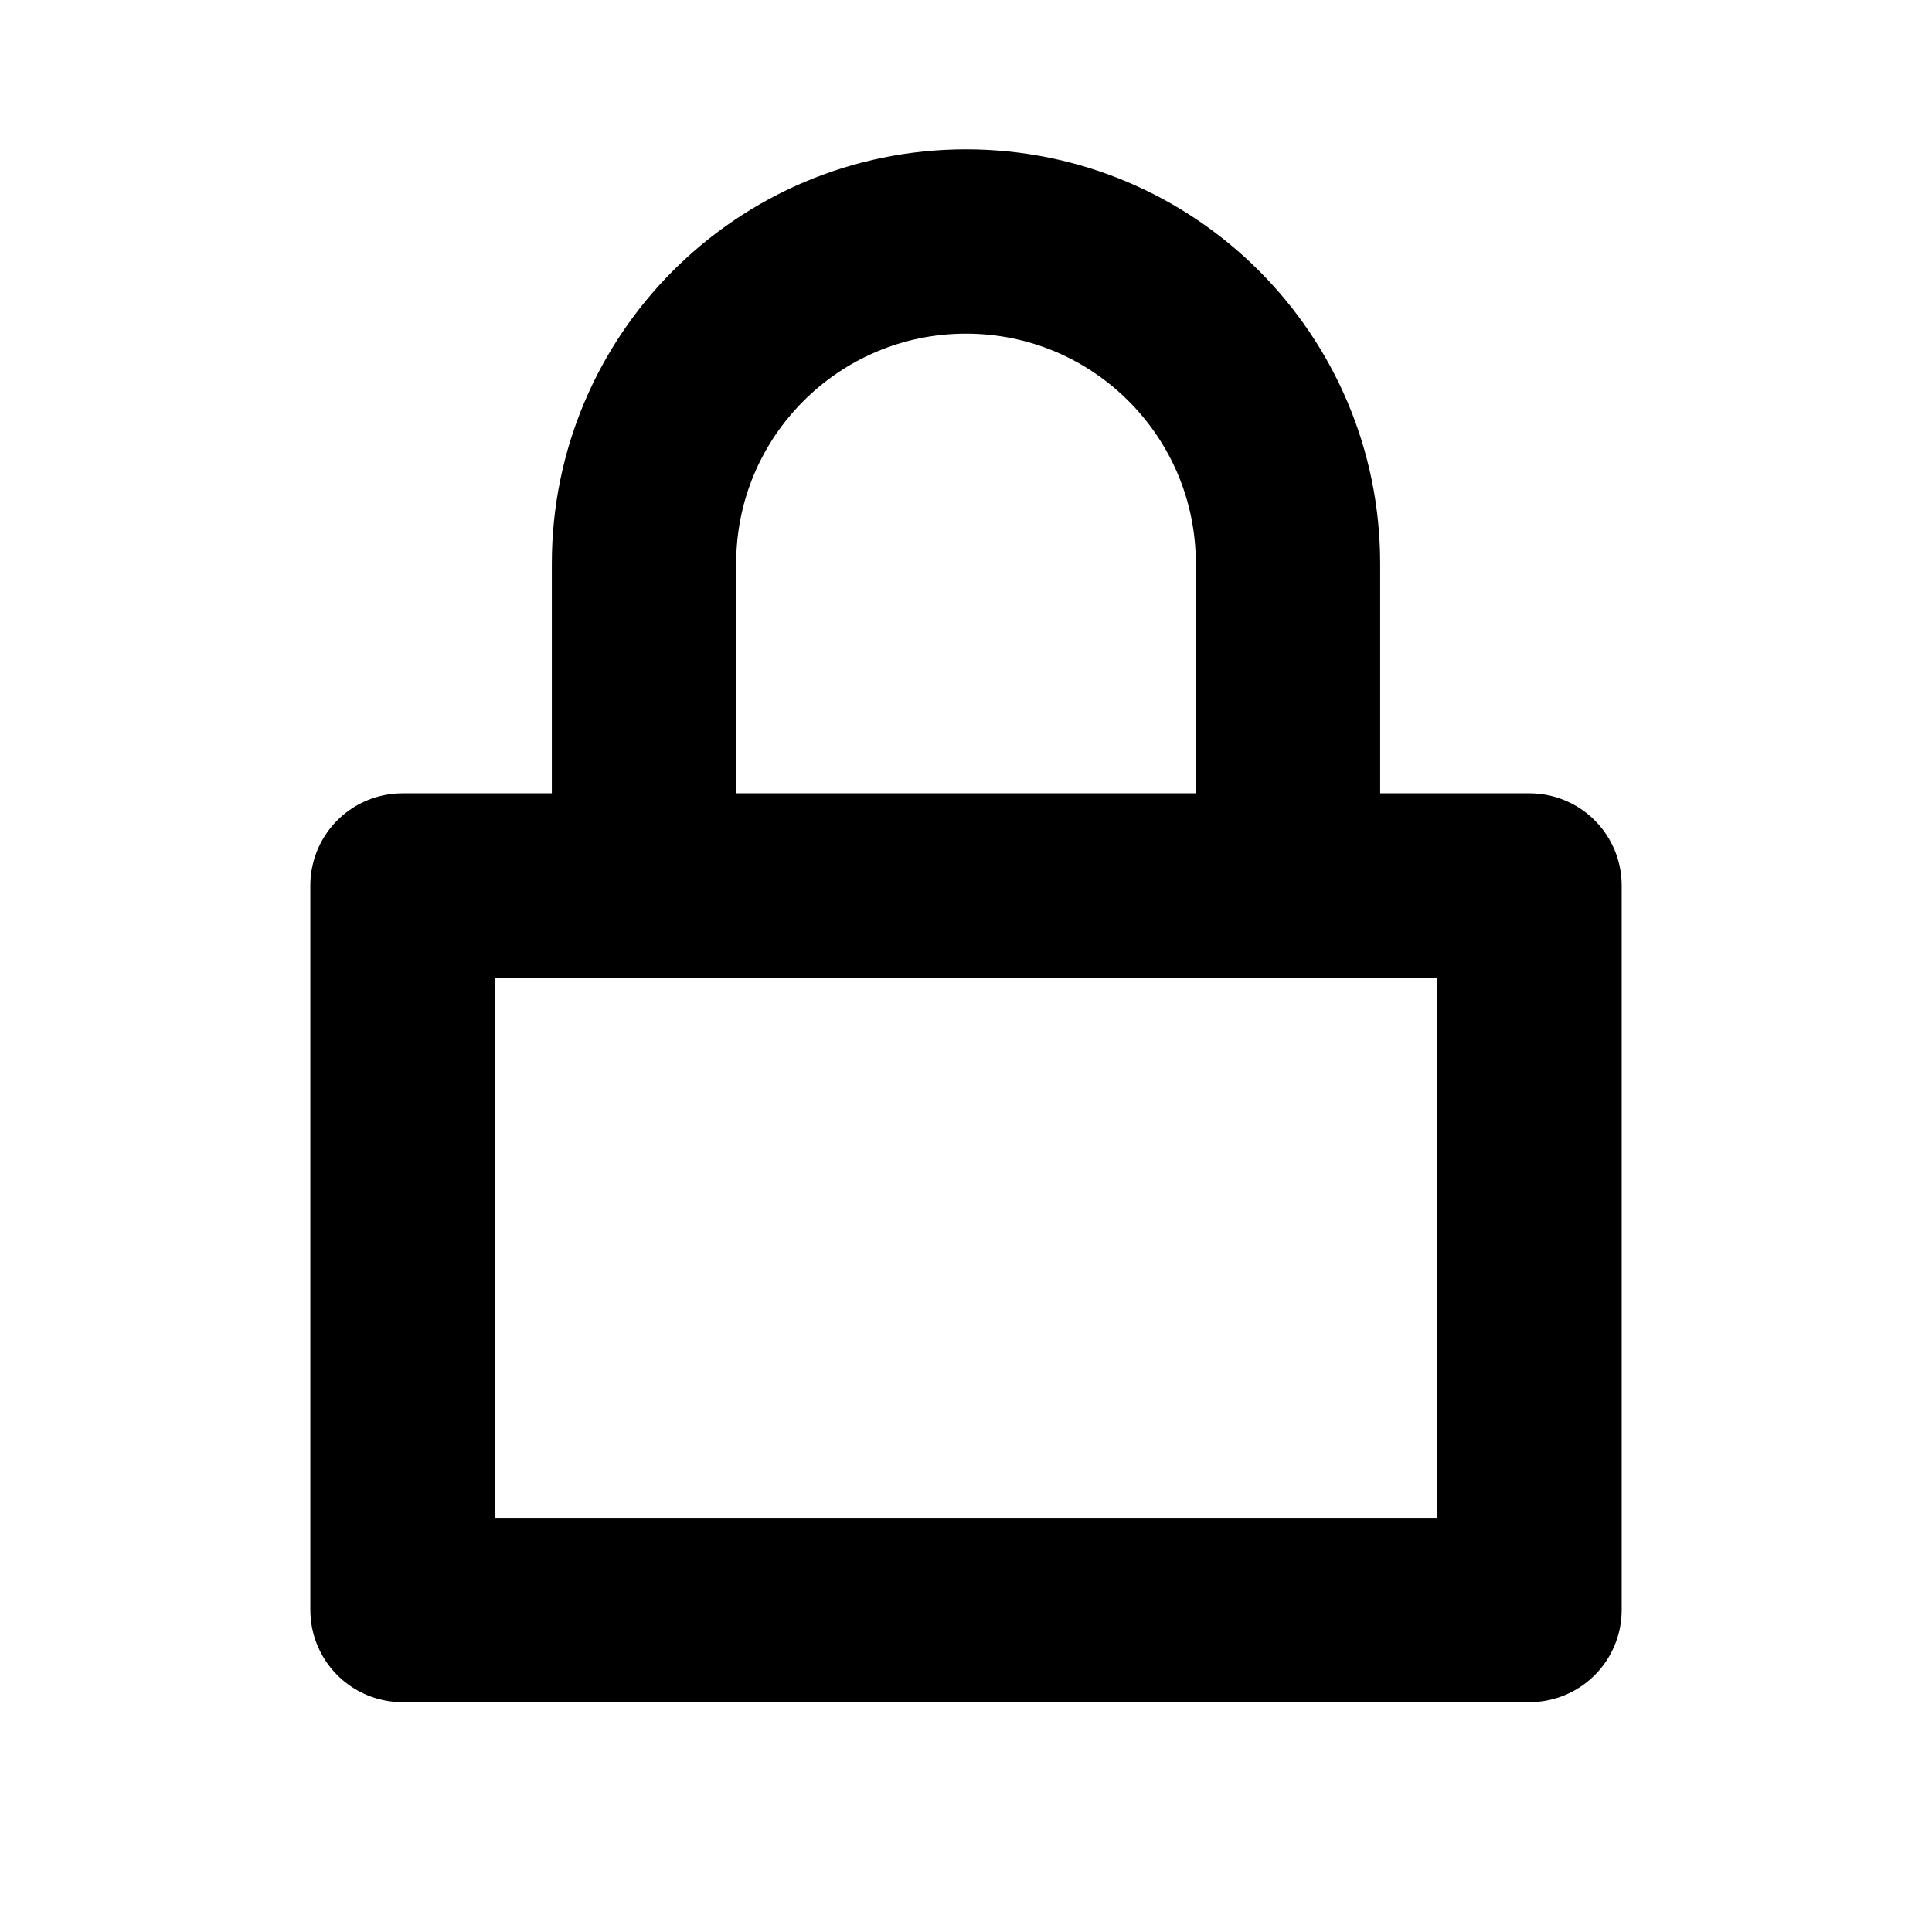
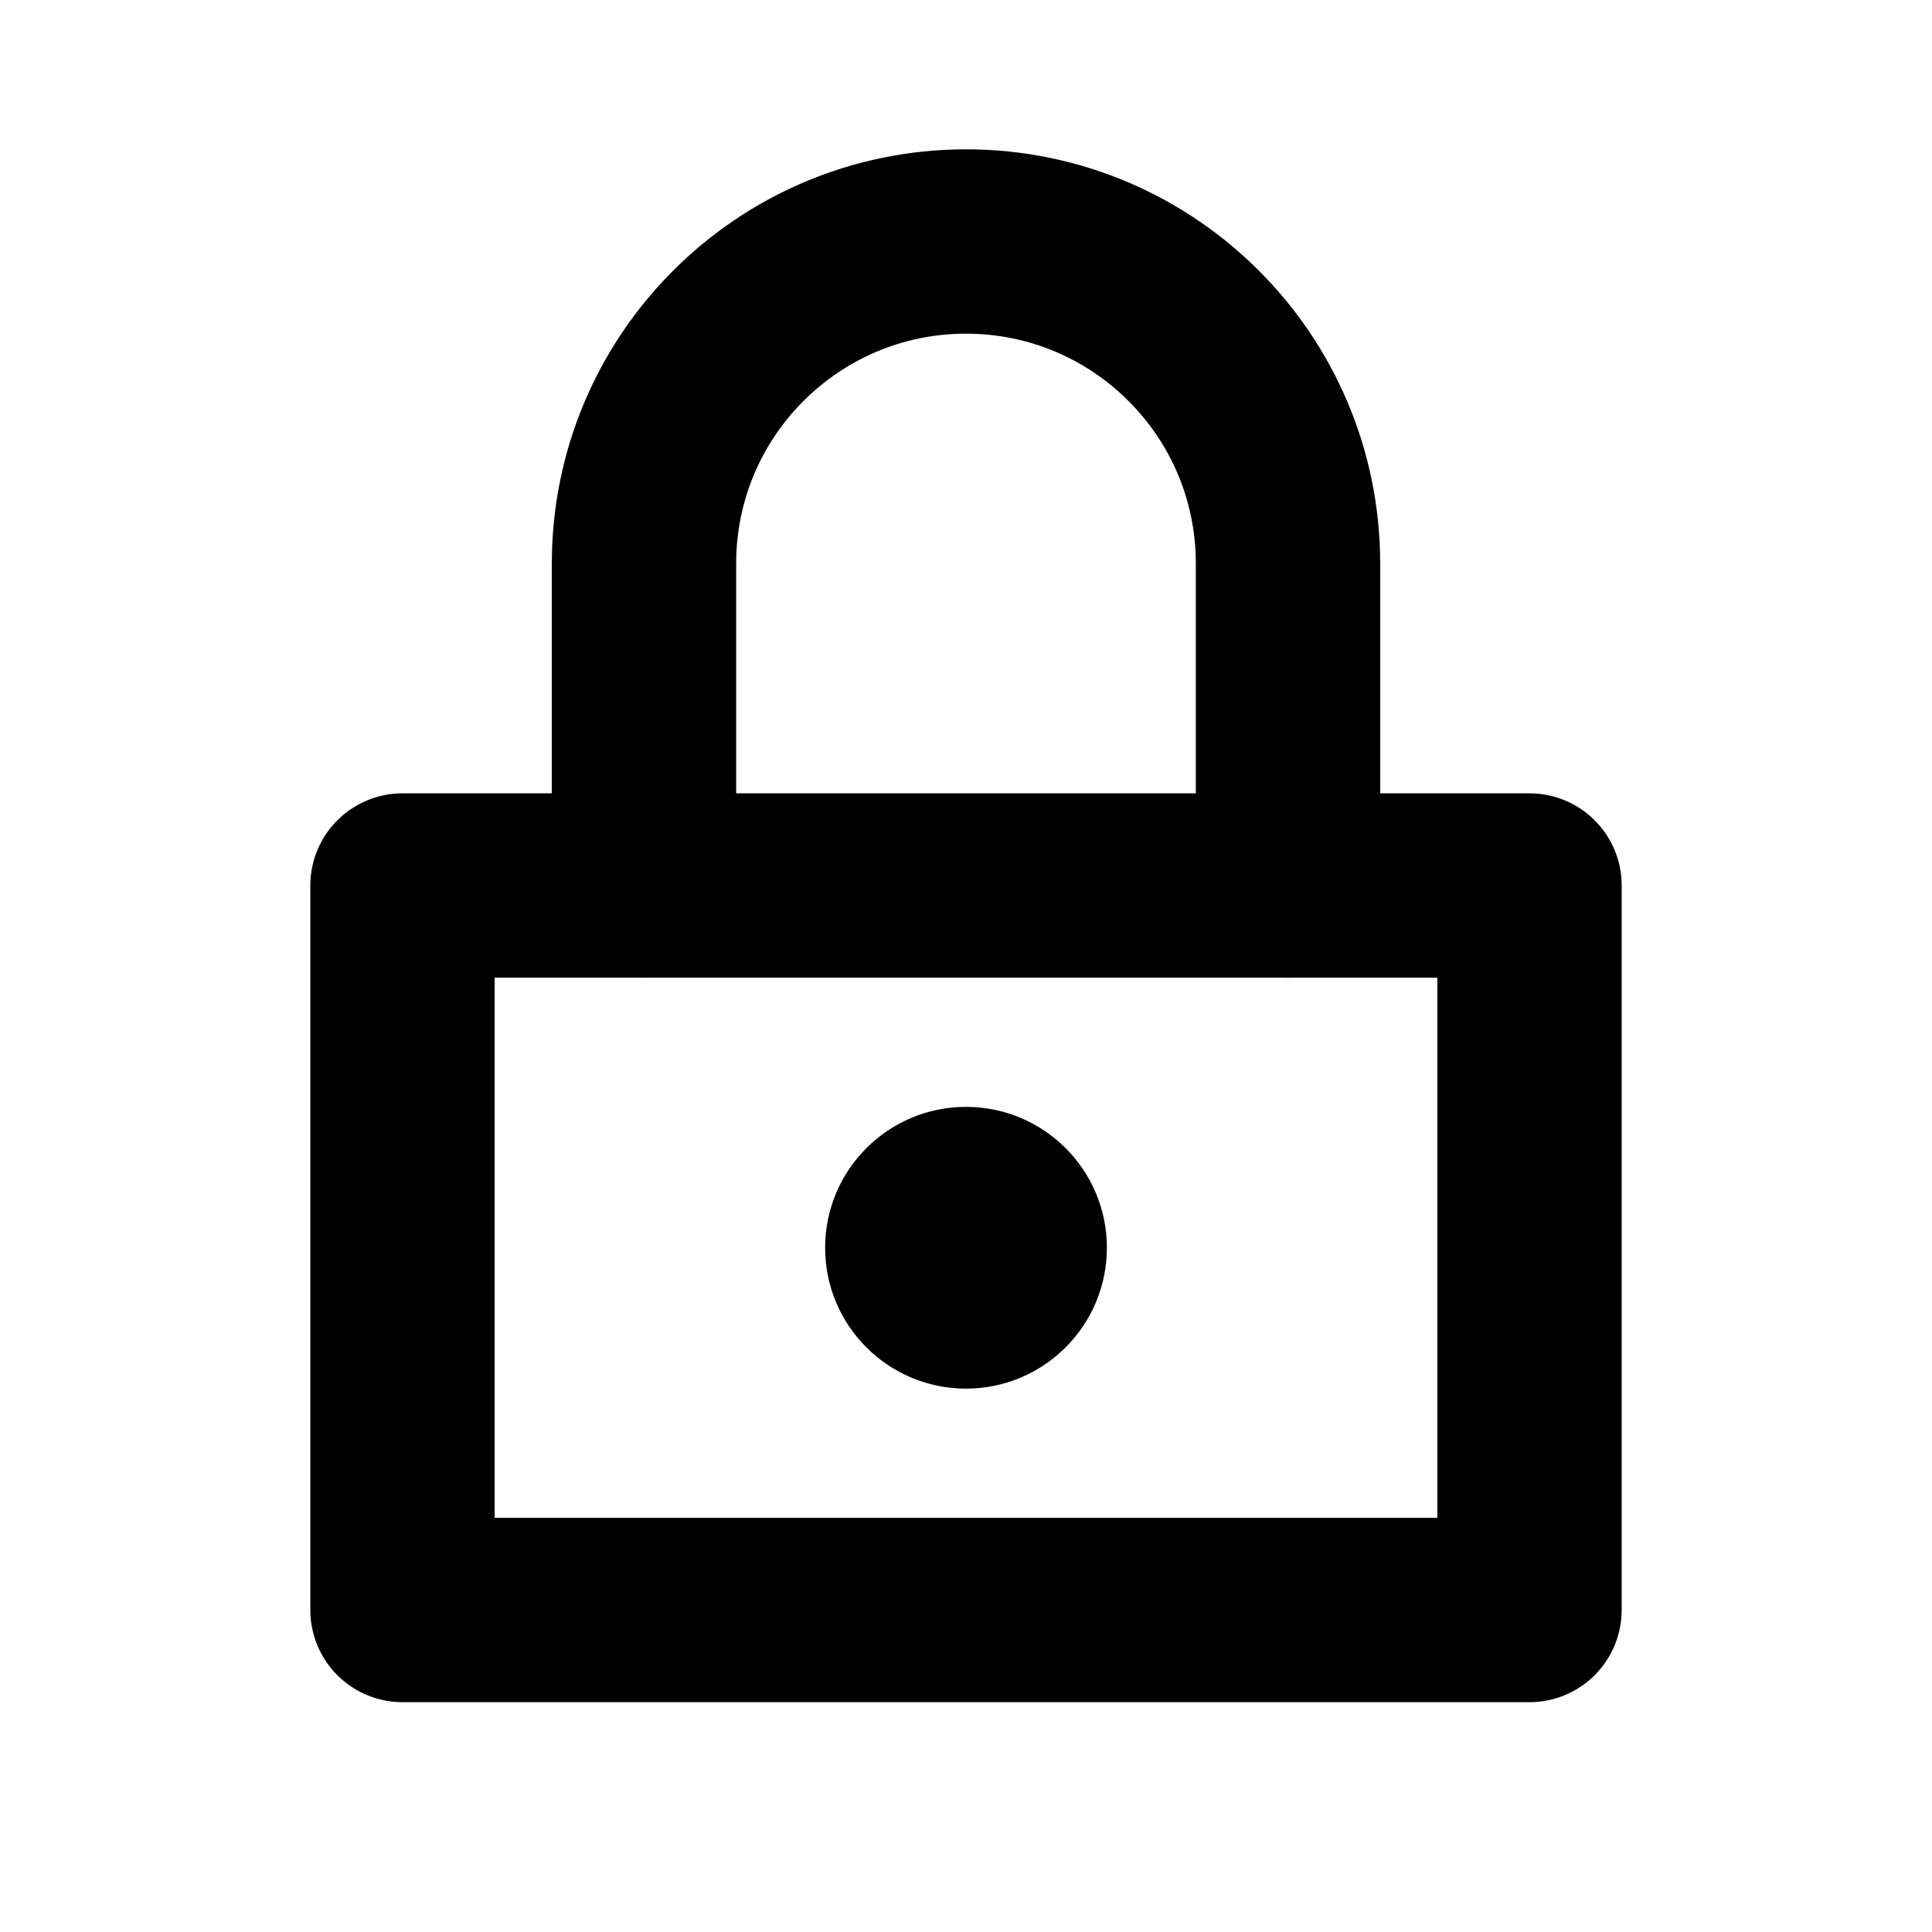
<svg xmlns="http://www.w3.org/2000/svg" width="24" height="24" viewBox="0 0 24 24" fill="none" stroke="currentColor" stroke-width="2.29" stroke-linecap="round" stroke-linejoin="round">
  <path d="M5 11 19 11 19 20 5 20Z" />
  <path d="M8 11 8 7A4 4 0 0 1 16 7L16 11" />
+   <circle cx="12" cy="15.5" r="1.75" fill="currentColor" stroke="none" />
</svg>
